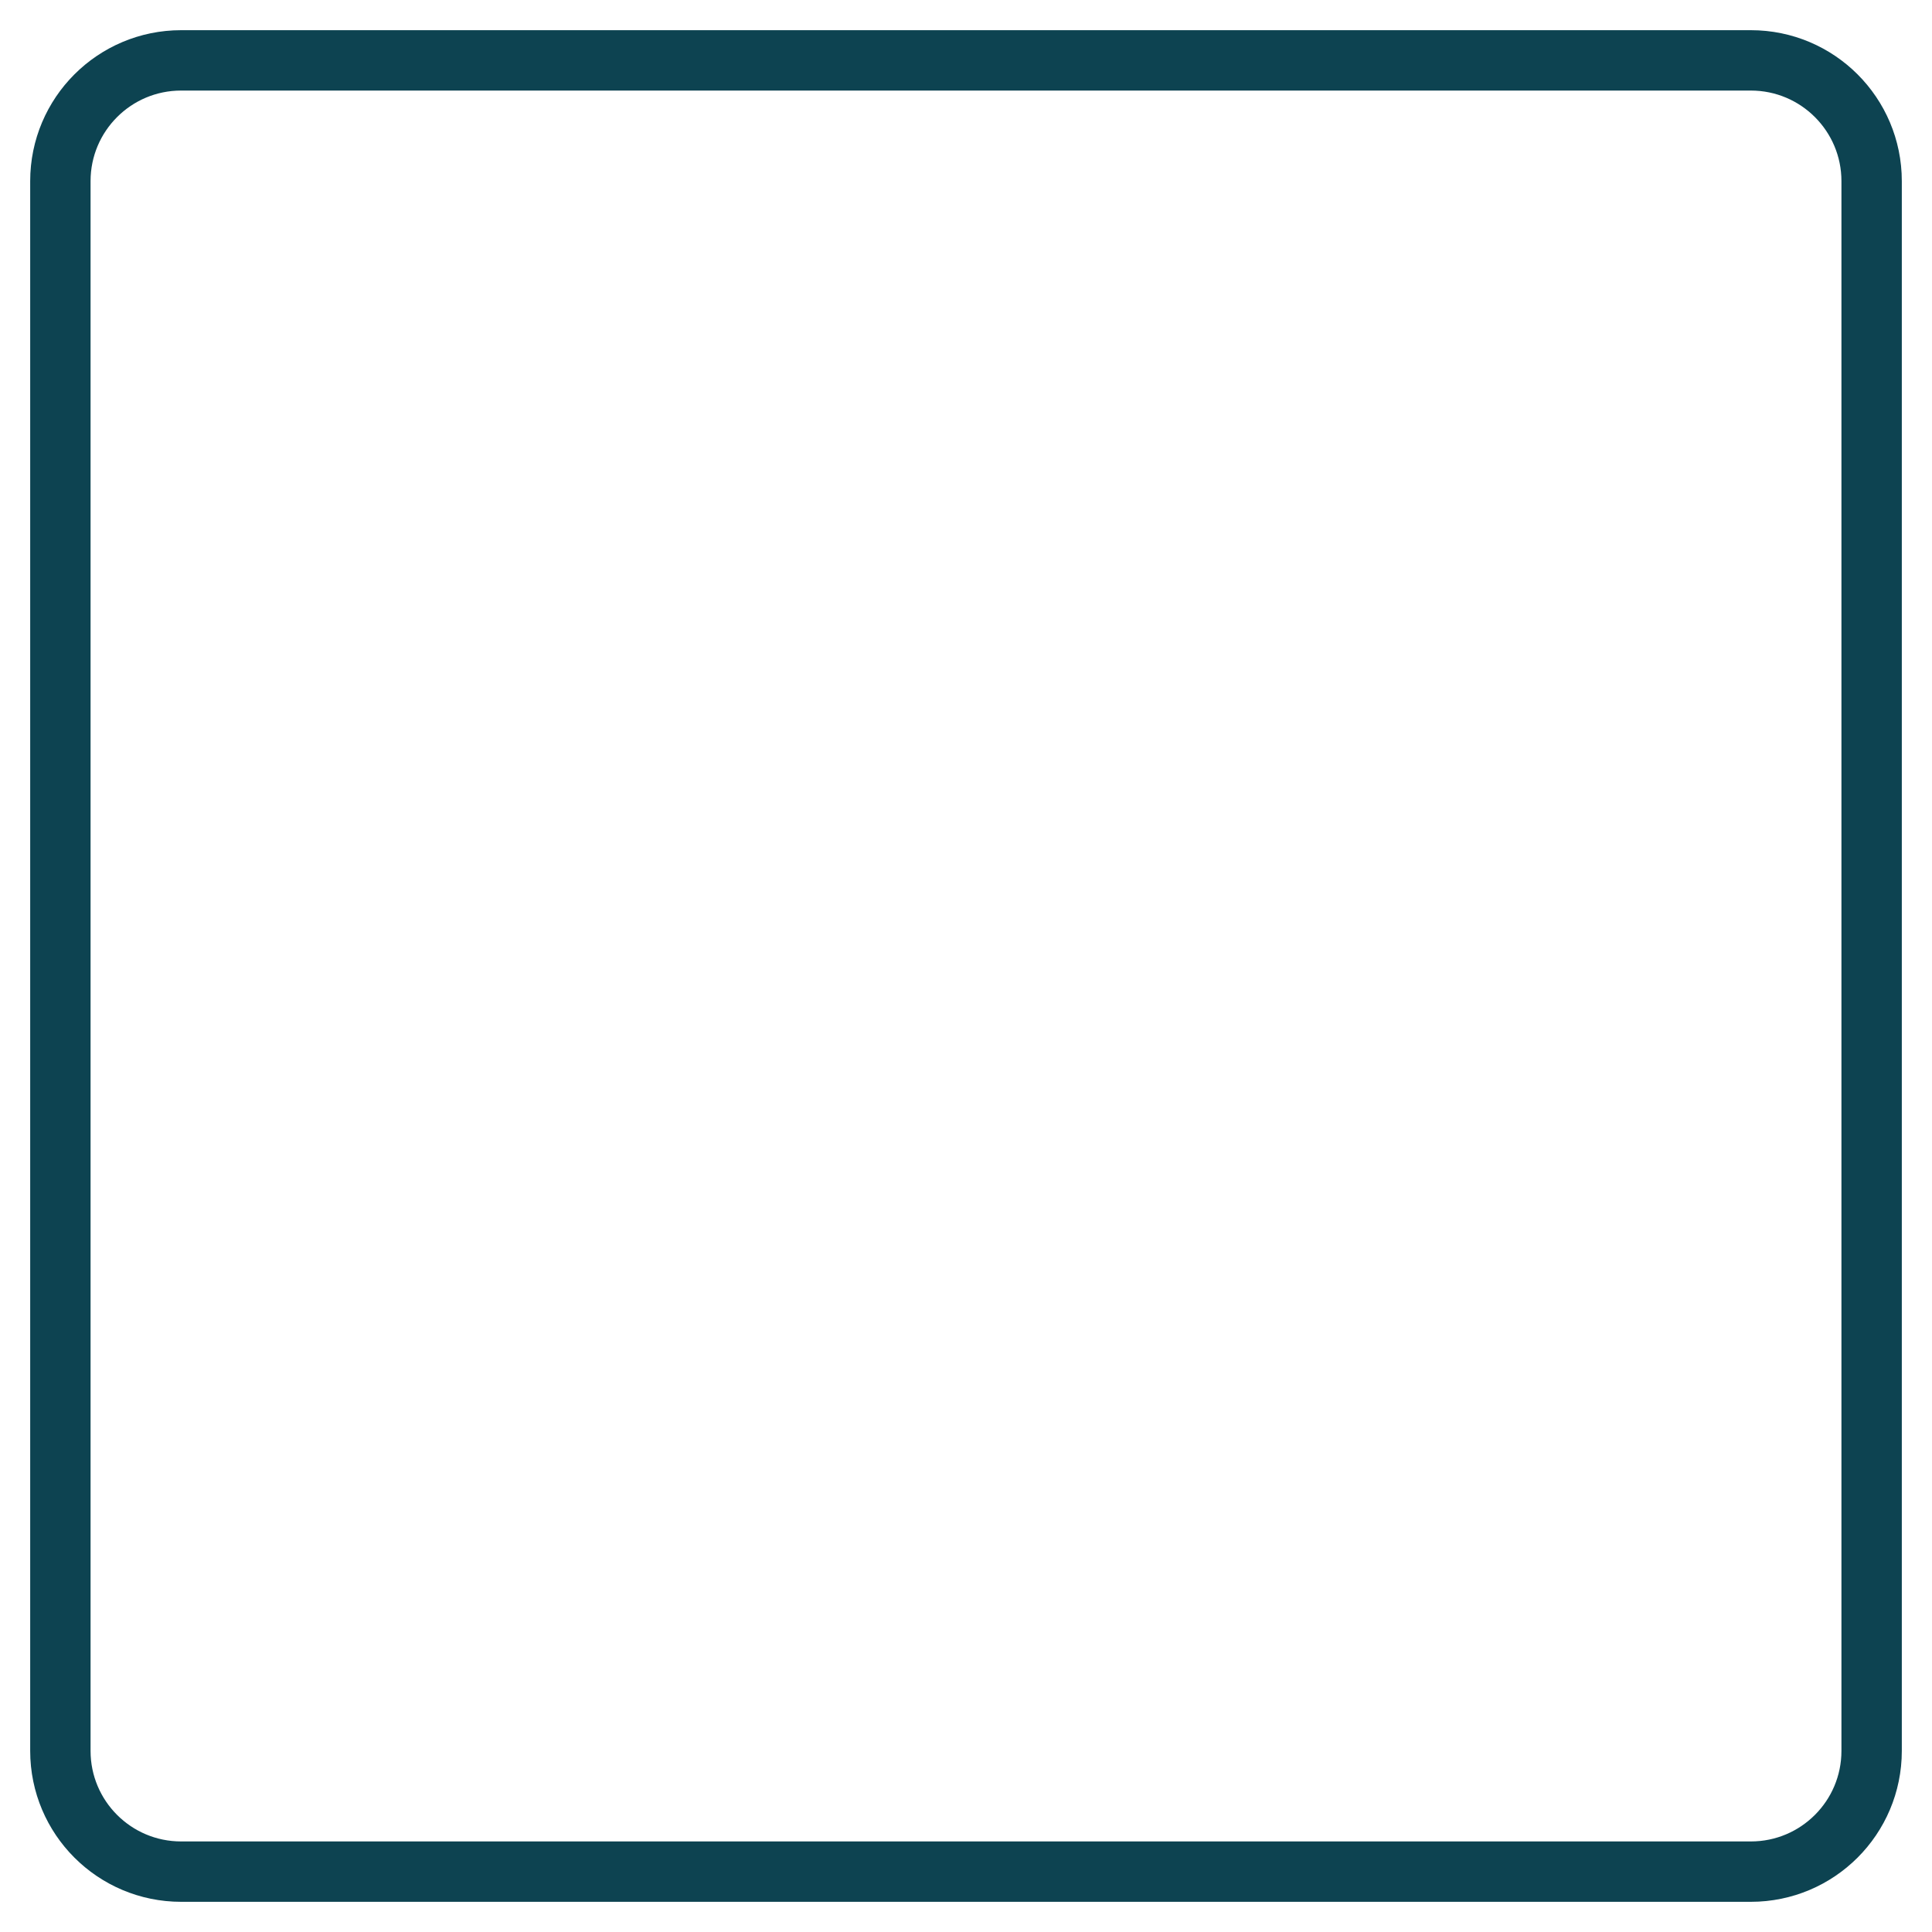
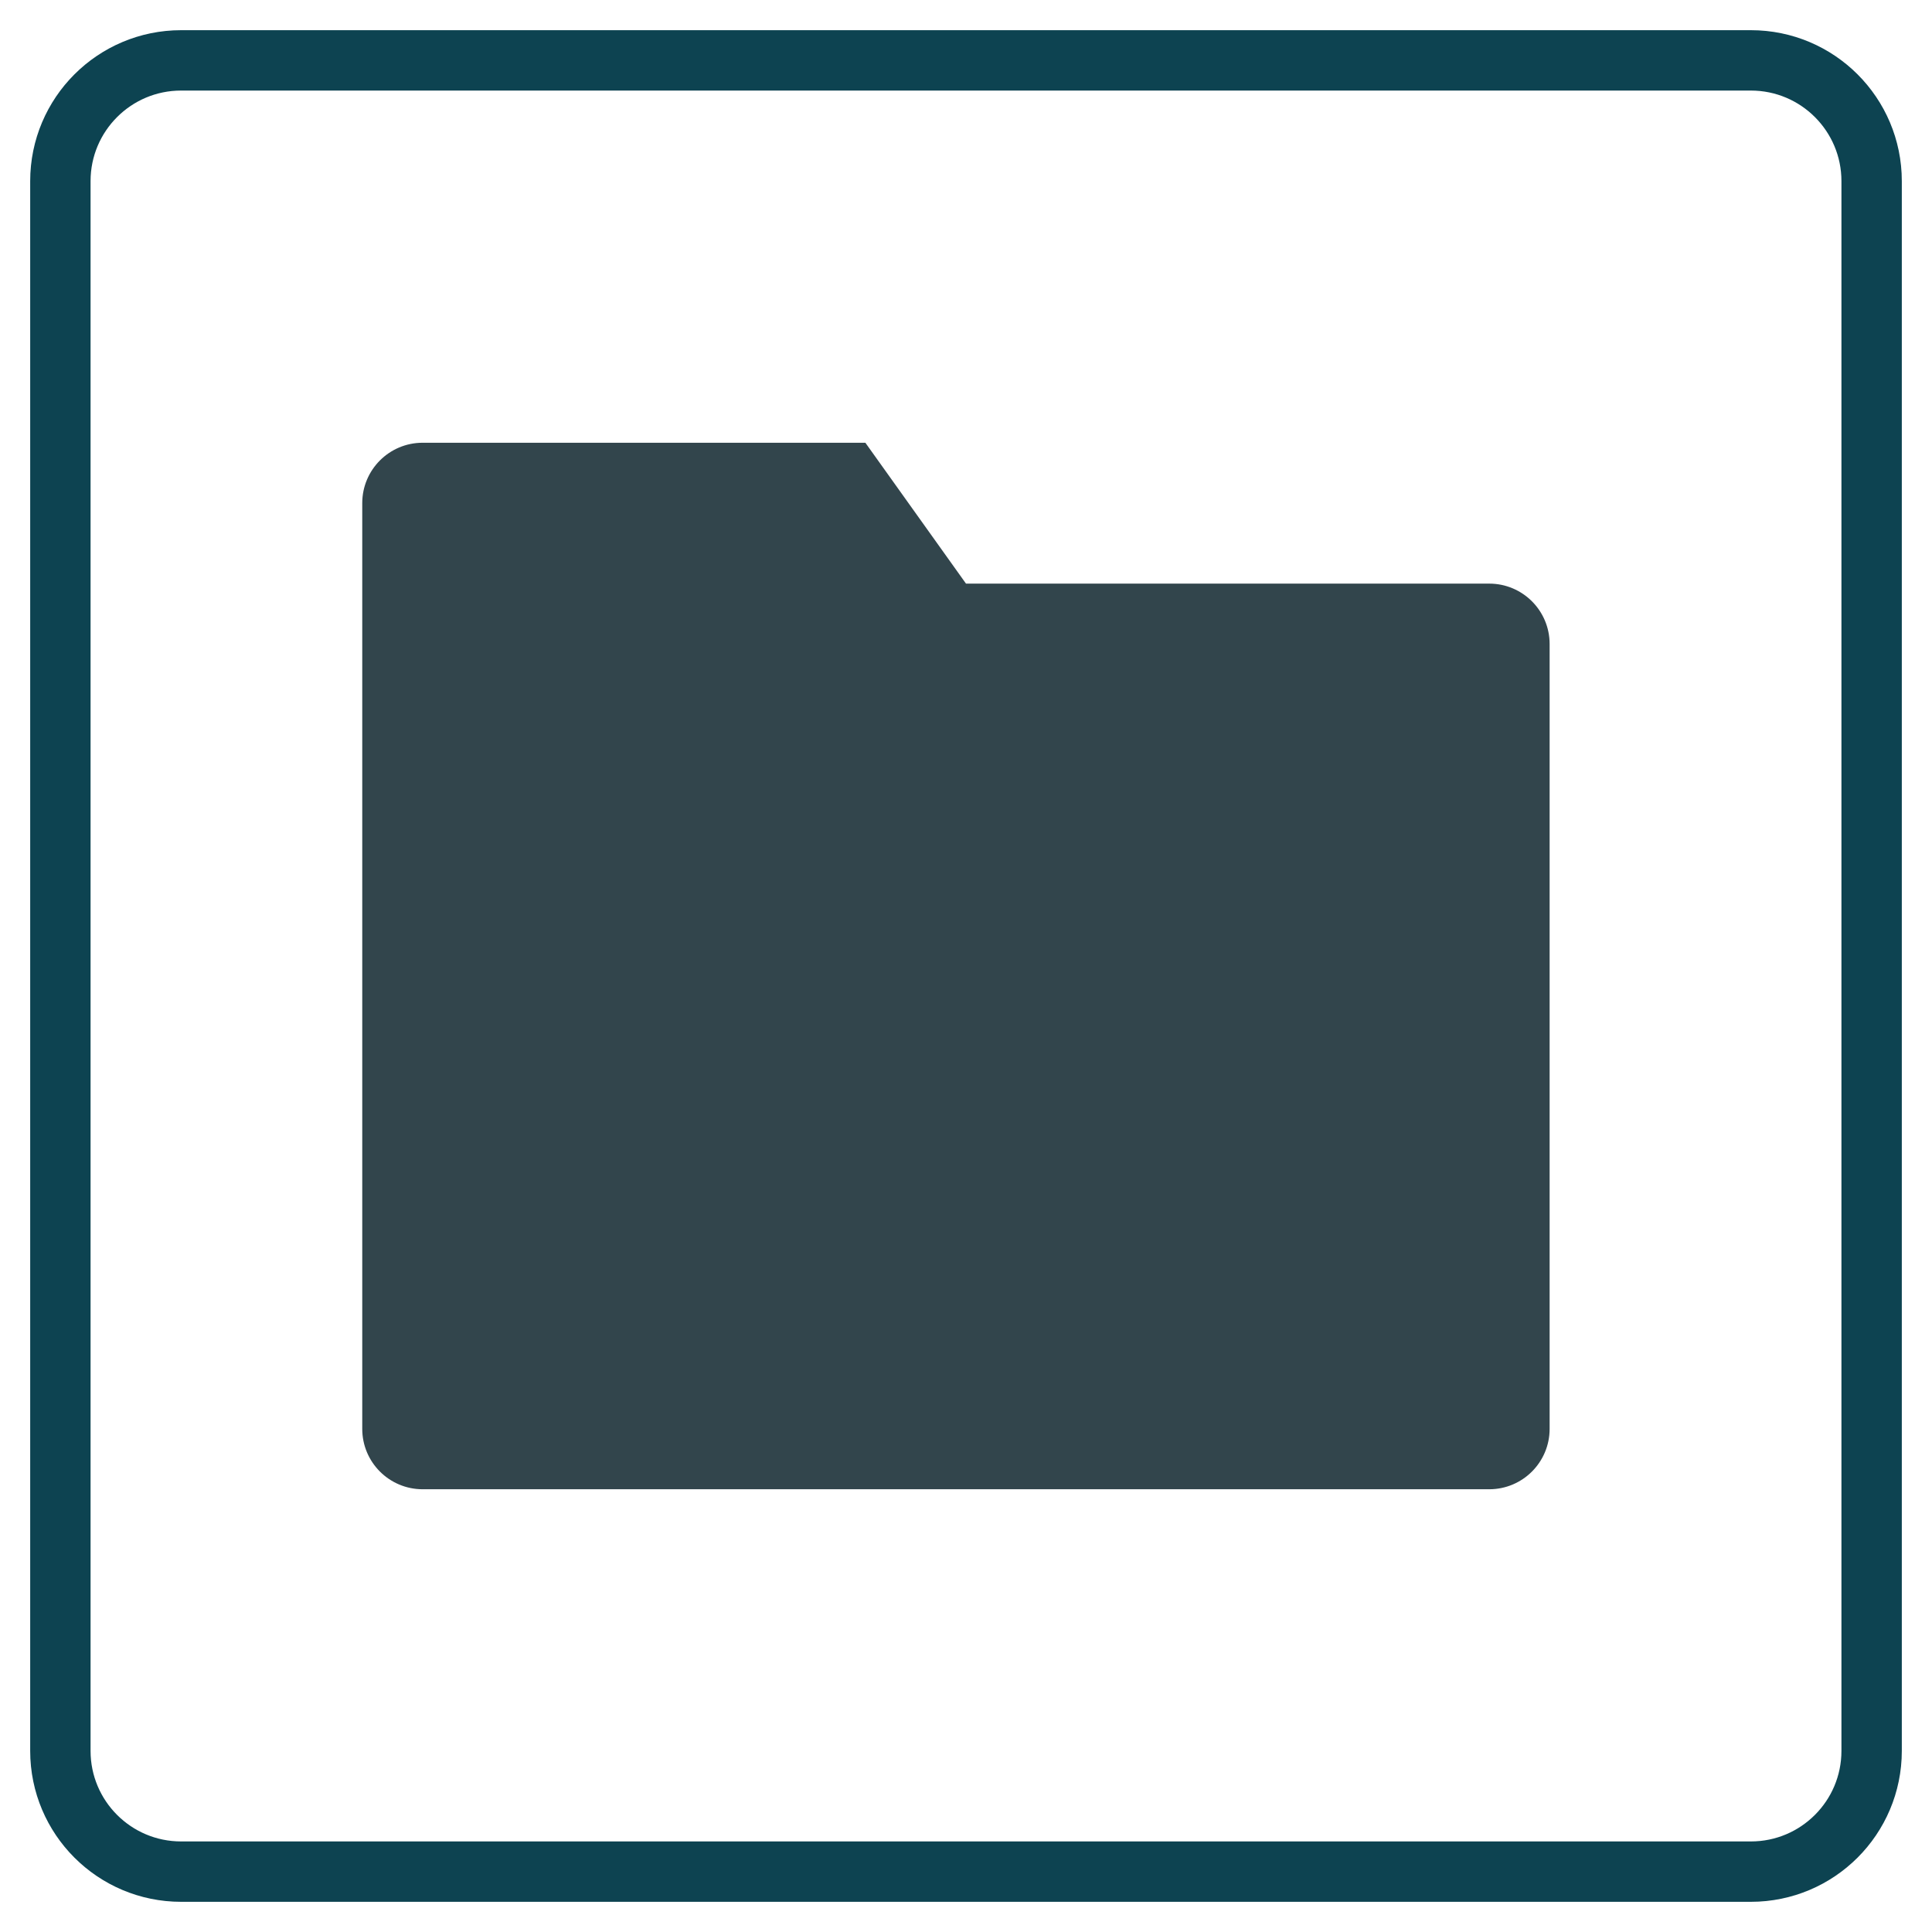
- <svg xmlns="http://www.w3.org/2000/svg" id="musical_symbol-hdpi" width="96" height="96">
+ <svg xmlns="http://www.w3.org/2000/svg" id="folder-hdpi" width="96" height="96">
  <rect x="3" y="3" rx="6" ry="6" width="90" height="90" style="fill-opacity:0.0;stroke:#0d4351;stroke-width:3;opacity:1.0" />
+   <path d="M18 25            a3,3 0 0 1 3,-3            L43 22            L48 29            L74 29            a3,3 0 0 1 3,3            L77 71            a3,3 0 0 1 -3,3            L21 74            a3,3 0 0 1 -3,-3            z" style="fill:#32454C" />
</svg>
